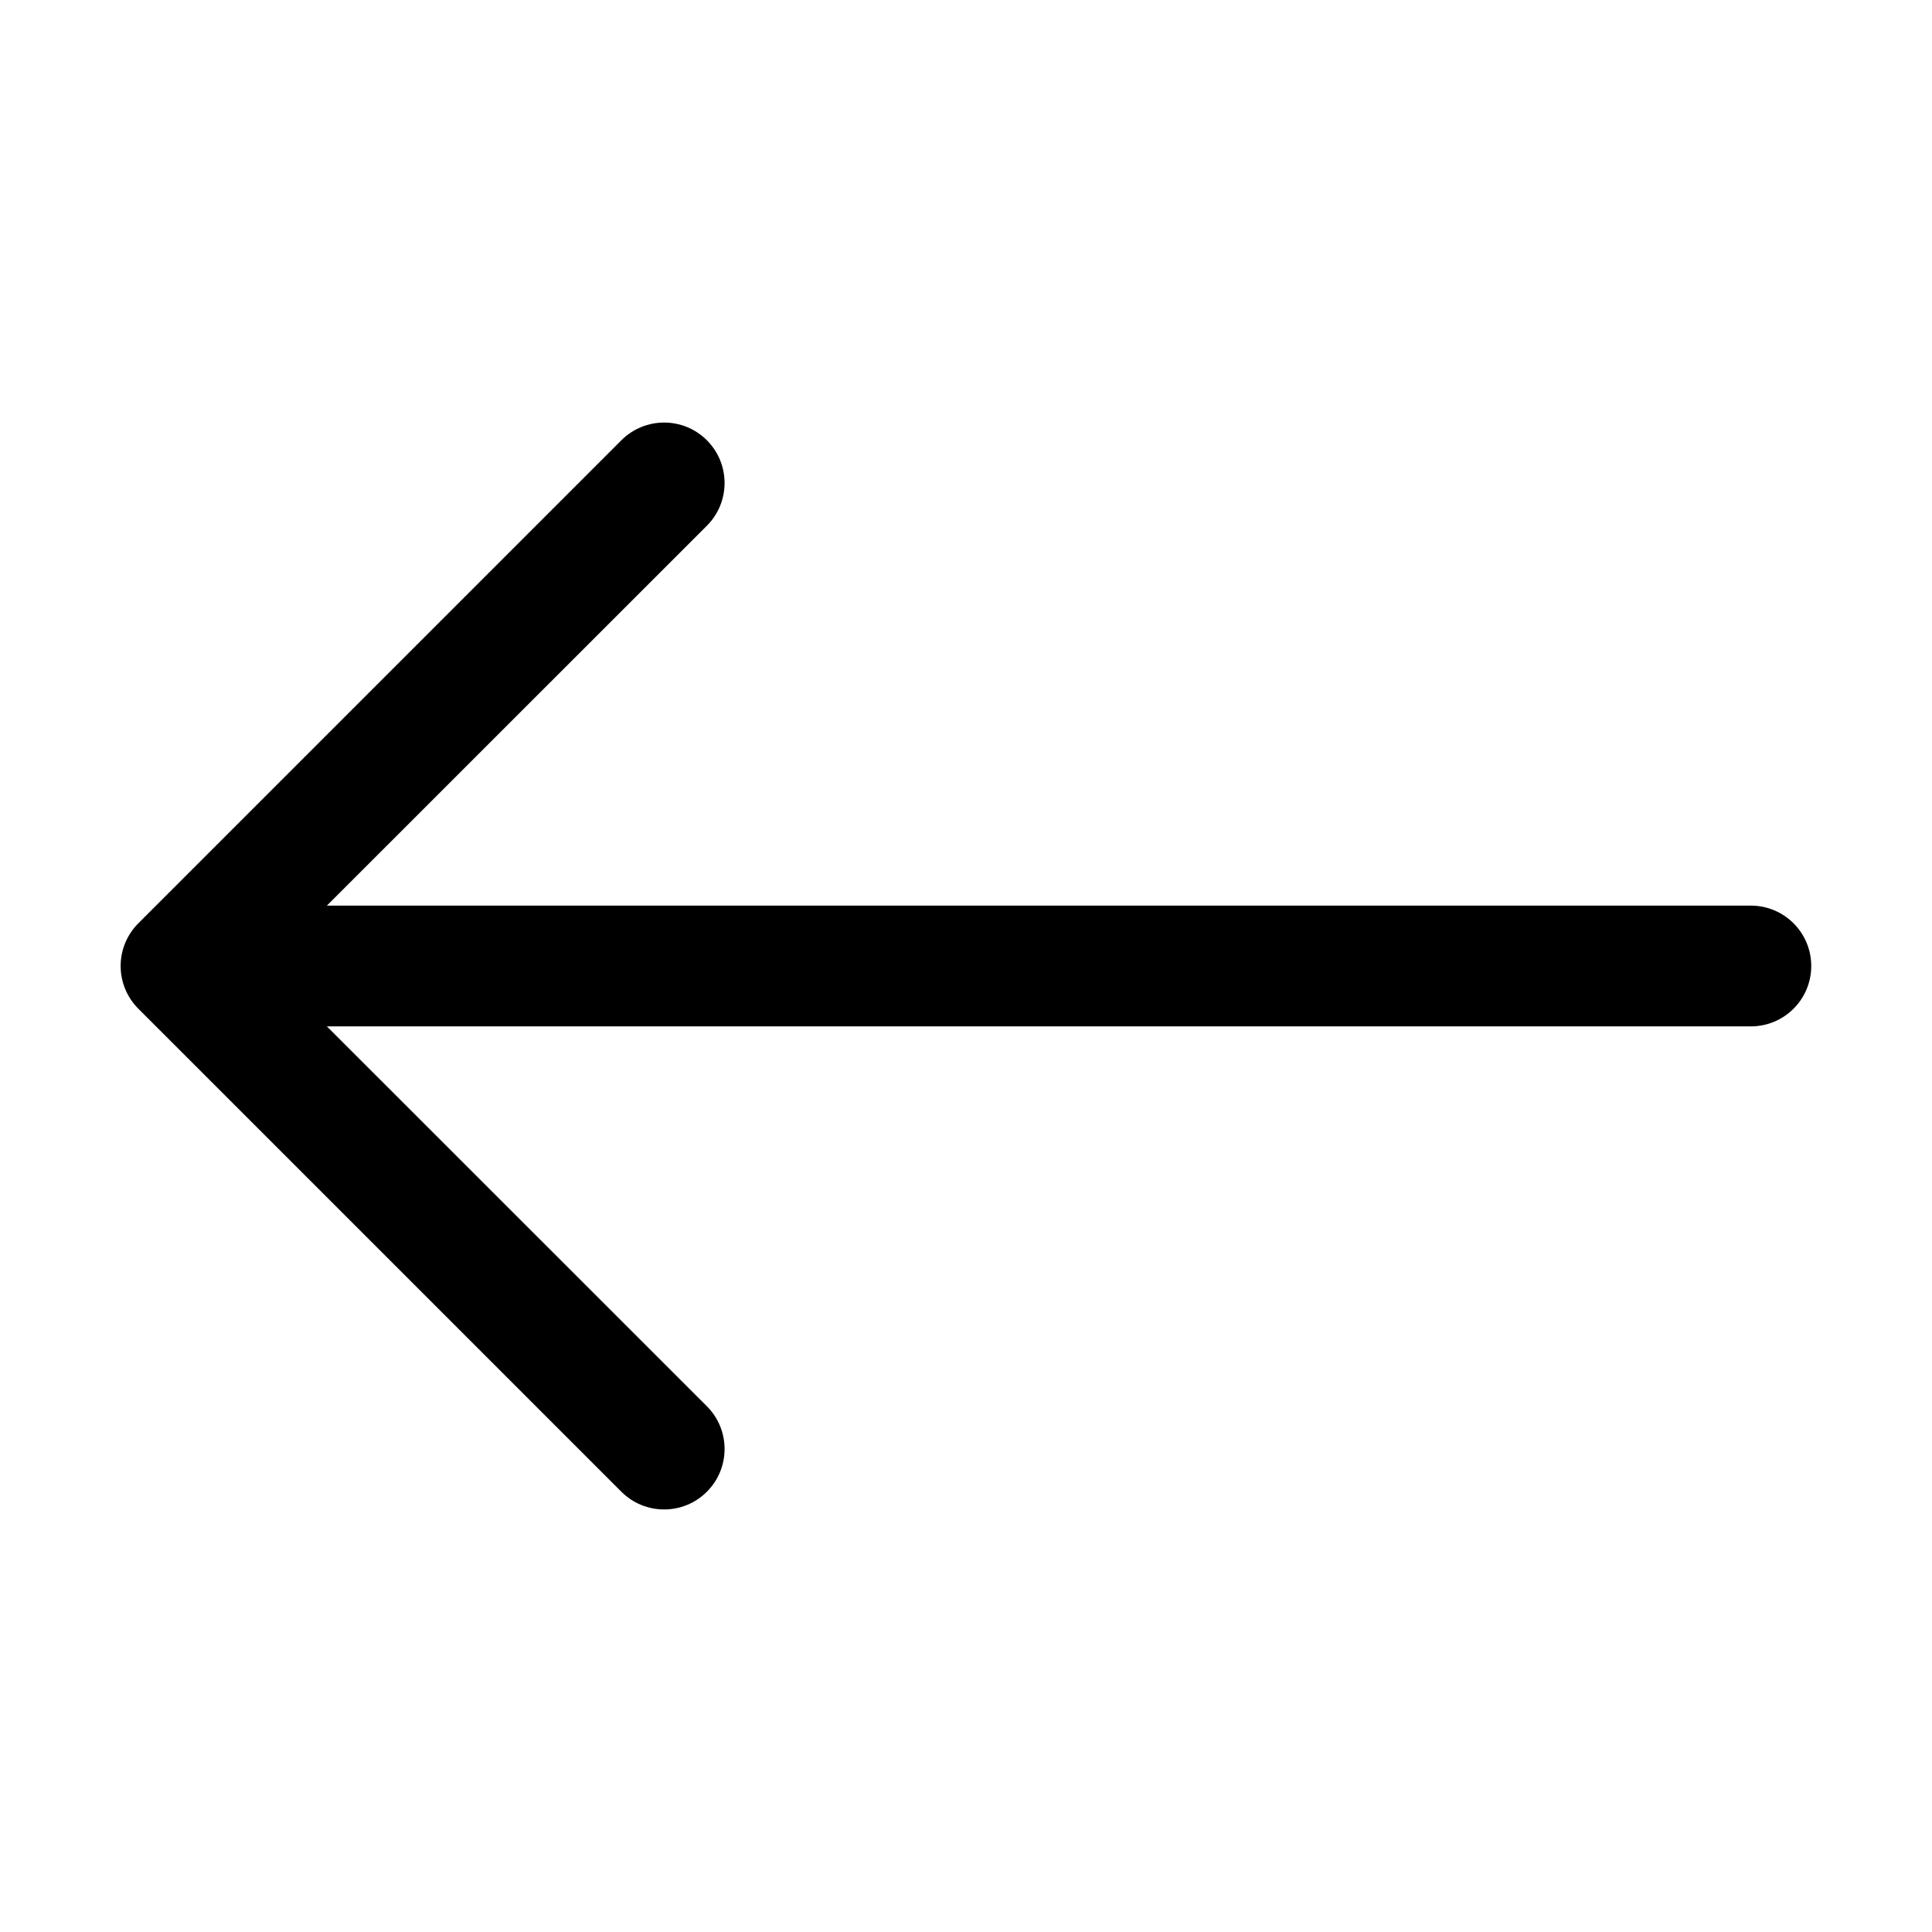
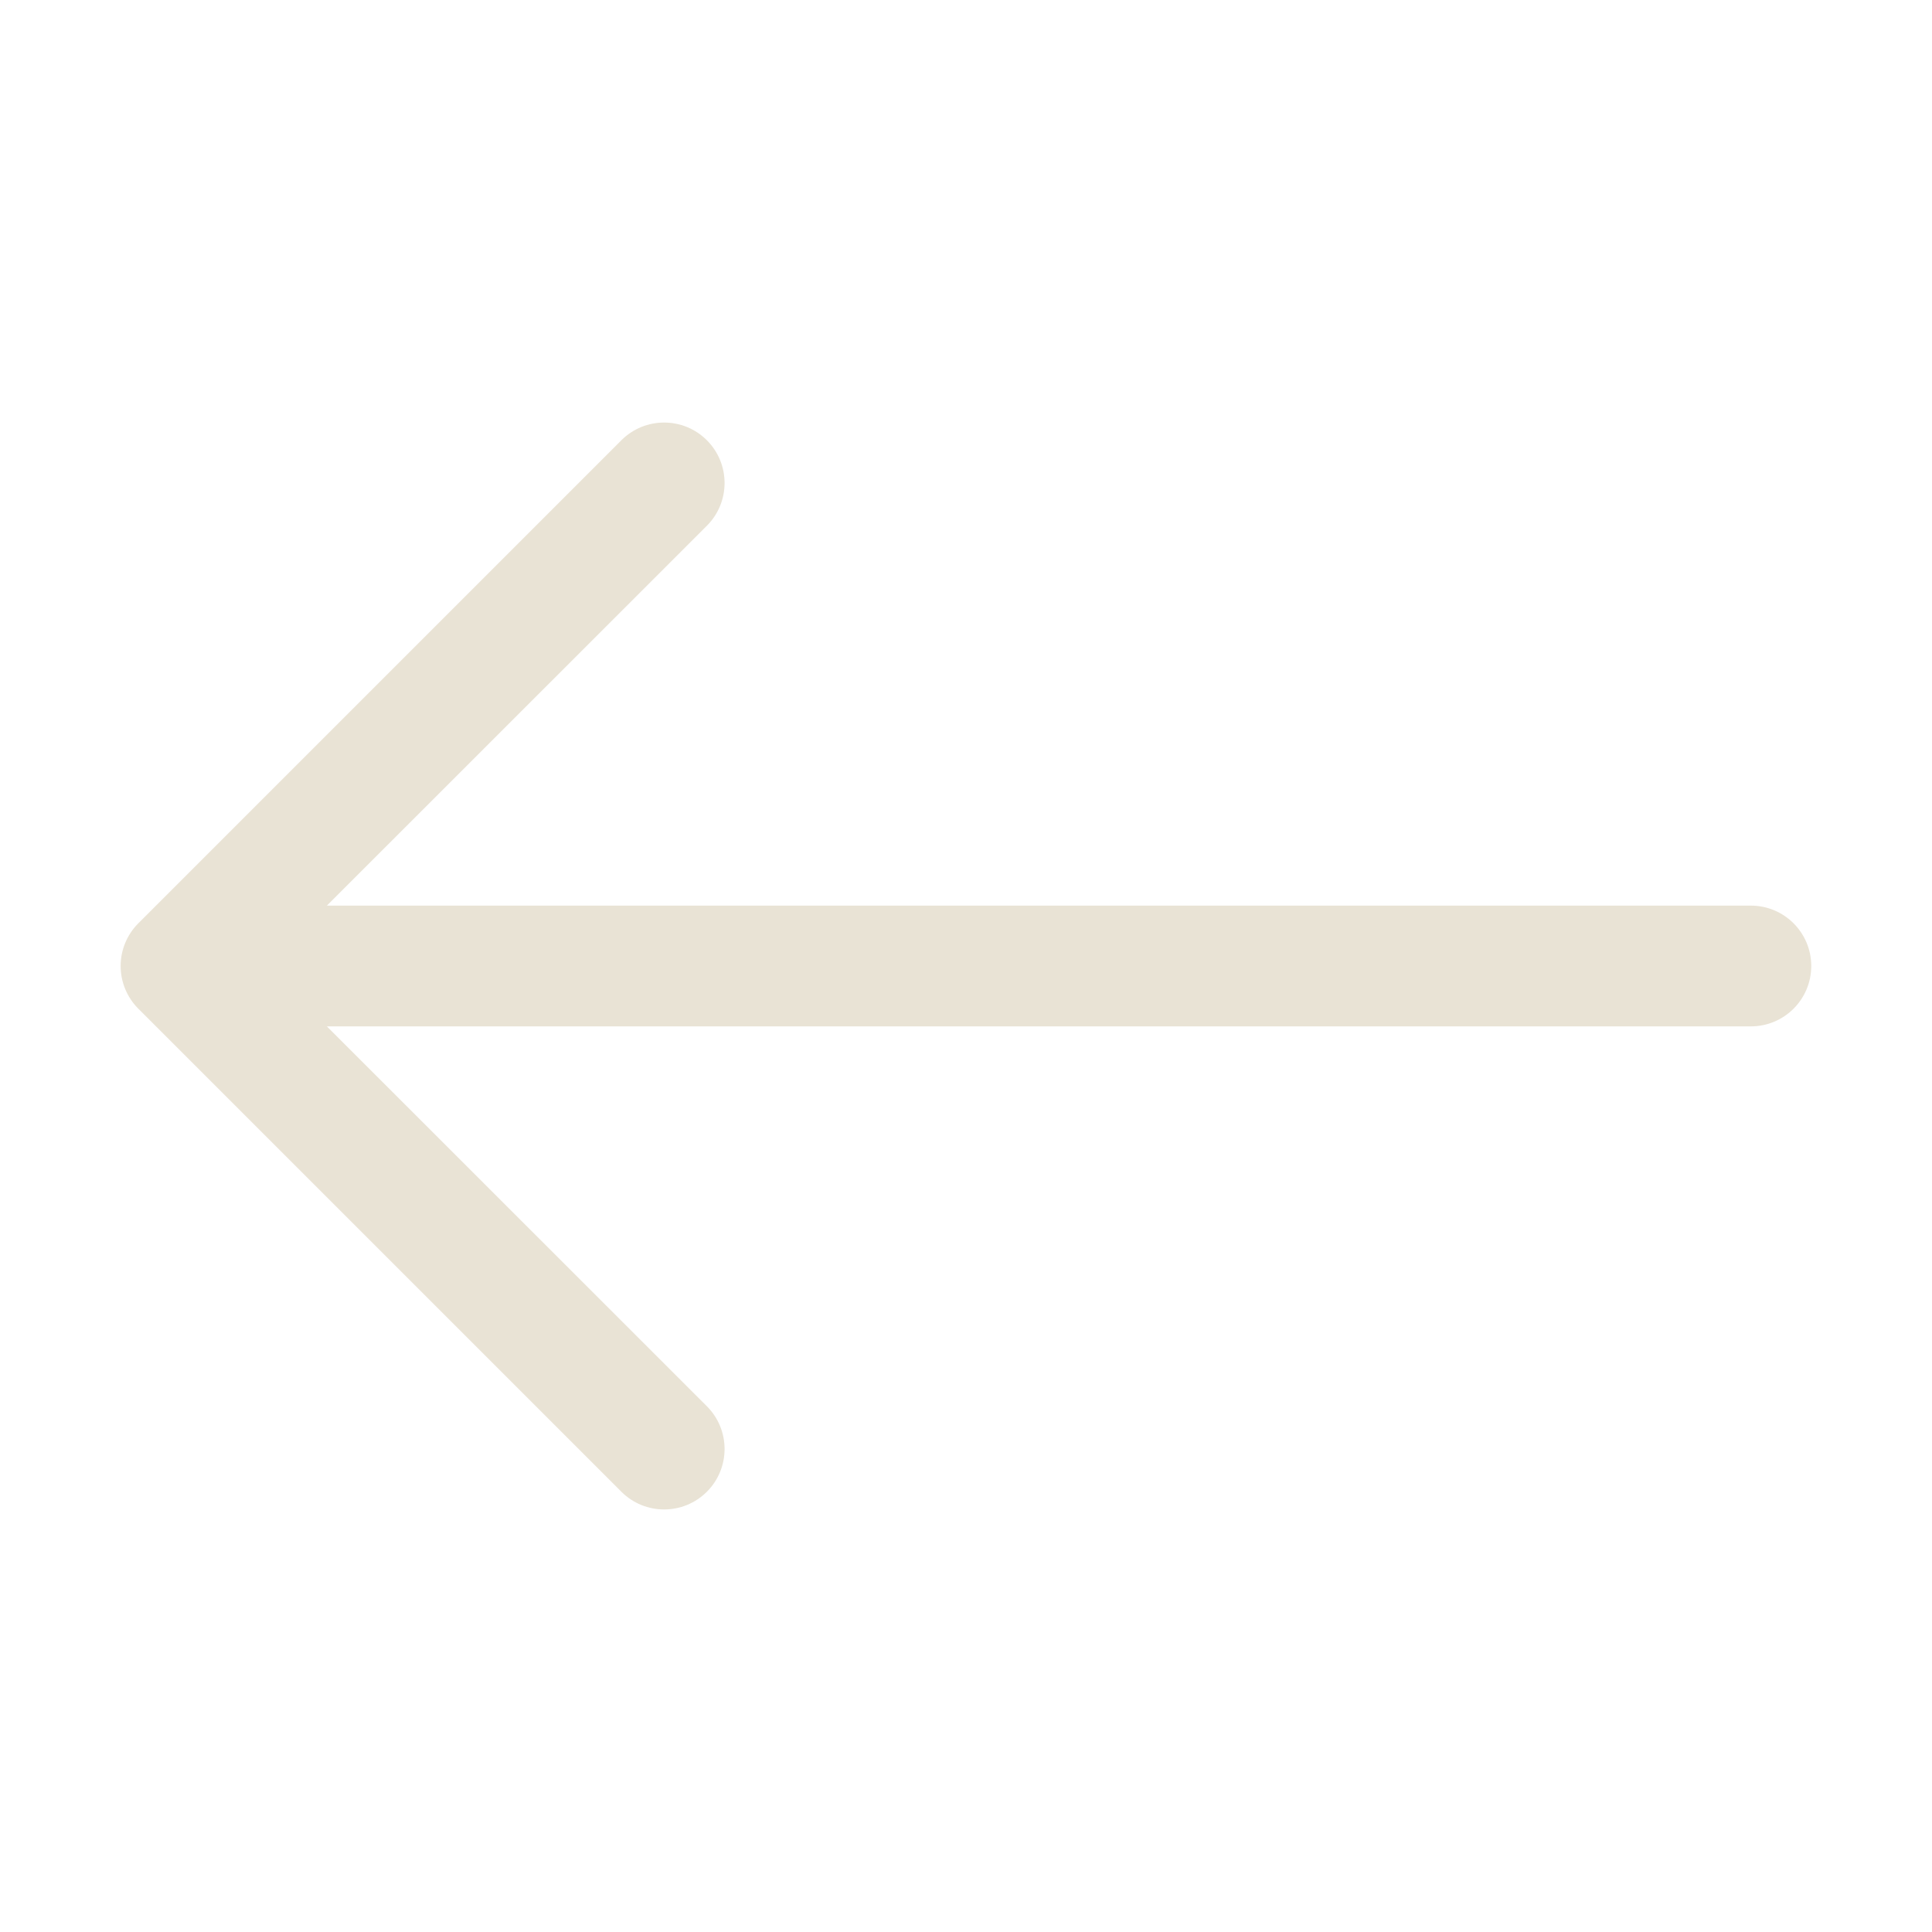
- <svg xmlns="http://www.w3.org/2000/svg" width="16" height="16" fill="currentColor" class="bi bi-arrow-left" viewBox="0 0 16 16">
+ <svg xmlns="http://www.w3.org/2000/svg" width="25" height="25" fill="#e9e3d5" class="bi bi-arrow-left" viewBox="0 0 16 16">
  <path fill-rule="evenodd" d="M15 8a.5.5 0 0 0-.5-.5H2.707l3.147-3.146a.5.5 0 1 0-.708-.708l-4 4a.5.5 0 0 0 0 .708l4 4a.5.5 0 0 0 .708-.708L2.707 8.5H14.5A.5.5 0 0 0 15 8z" />
</svg>
